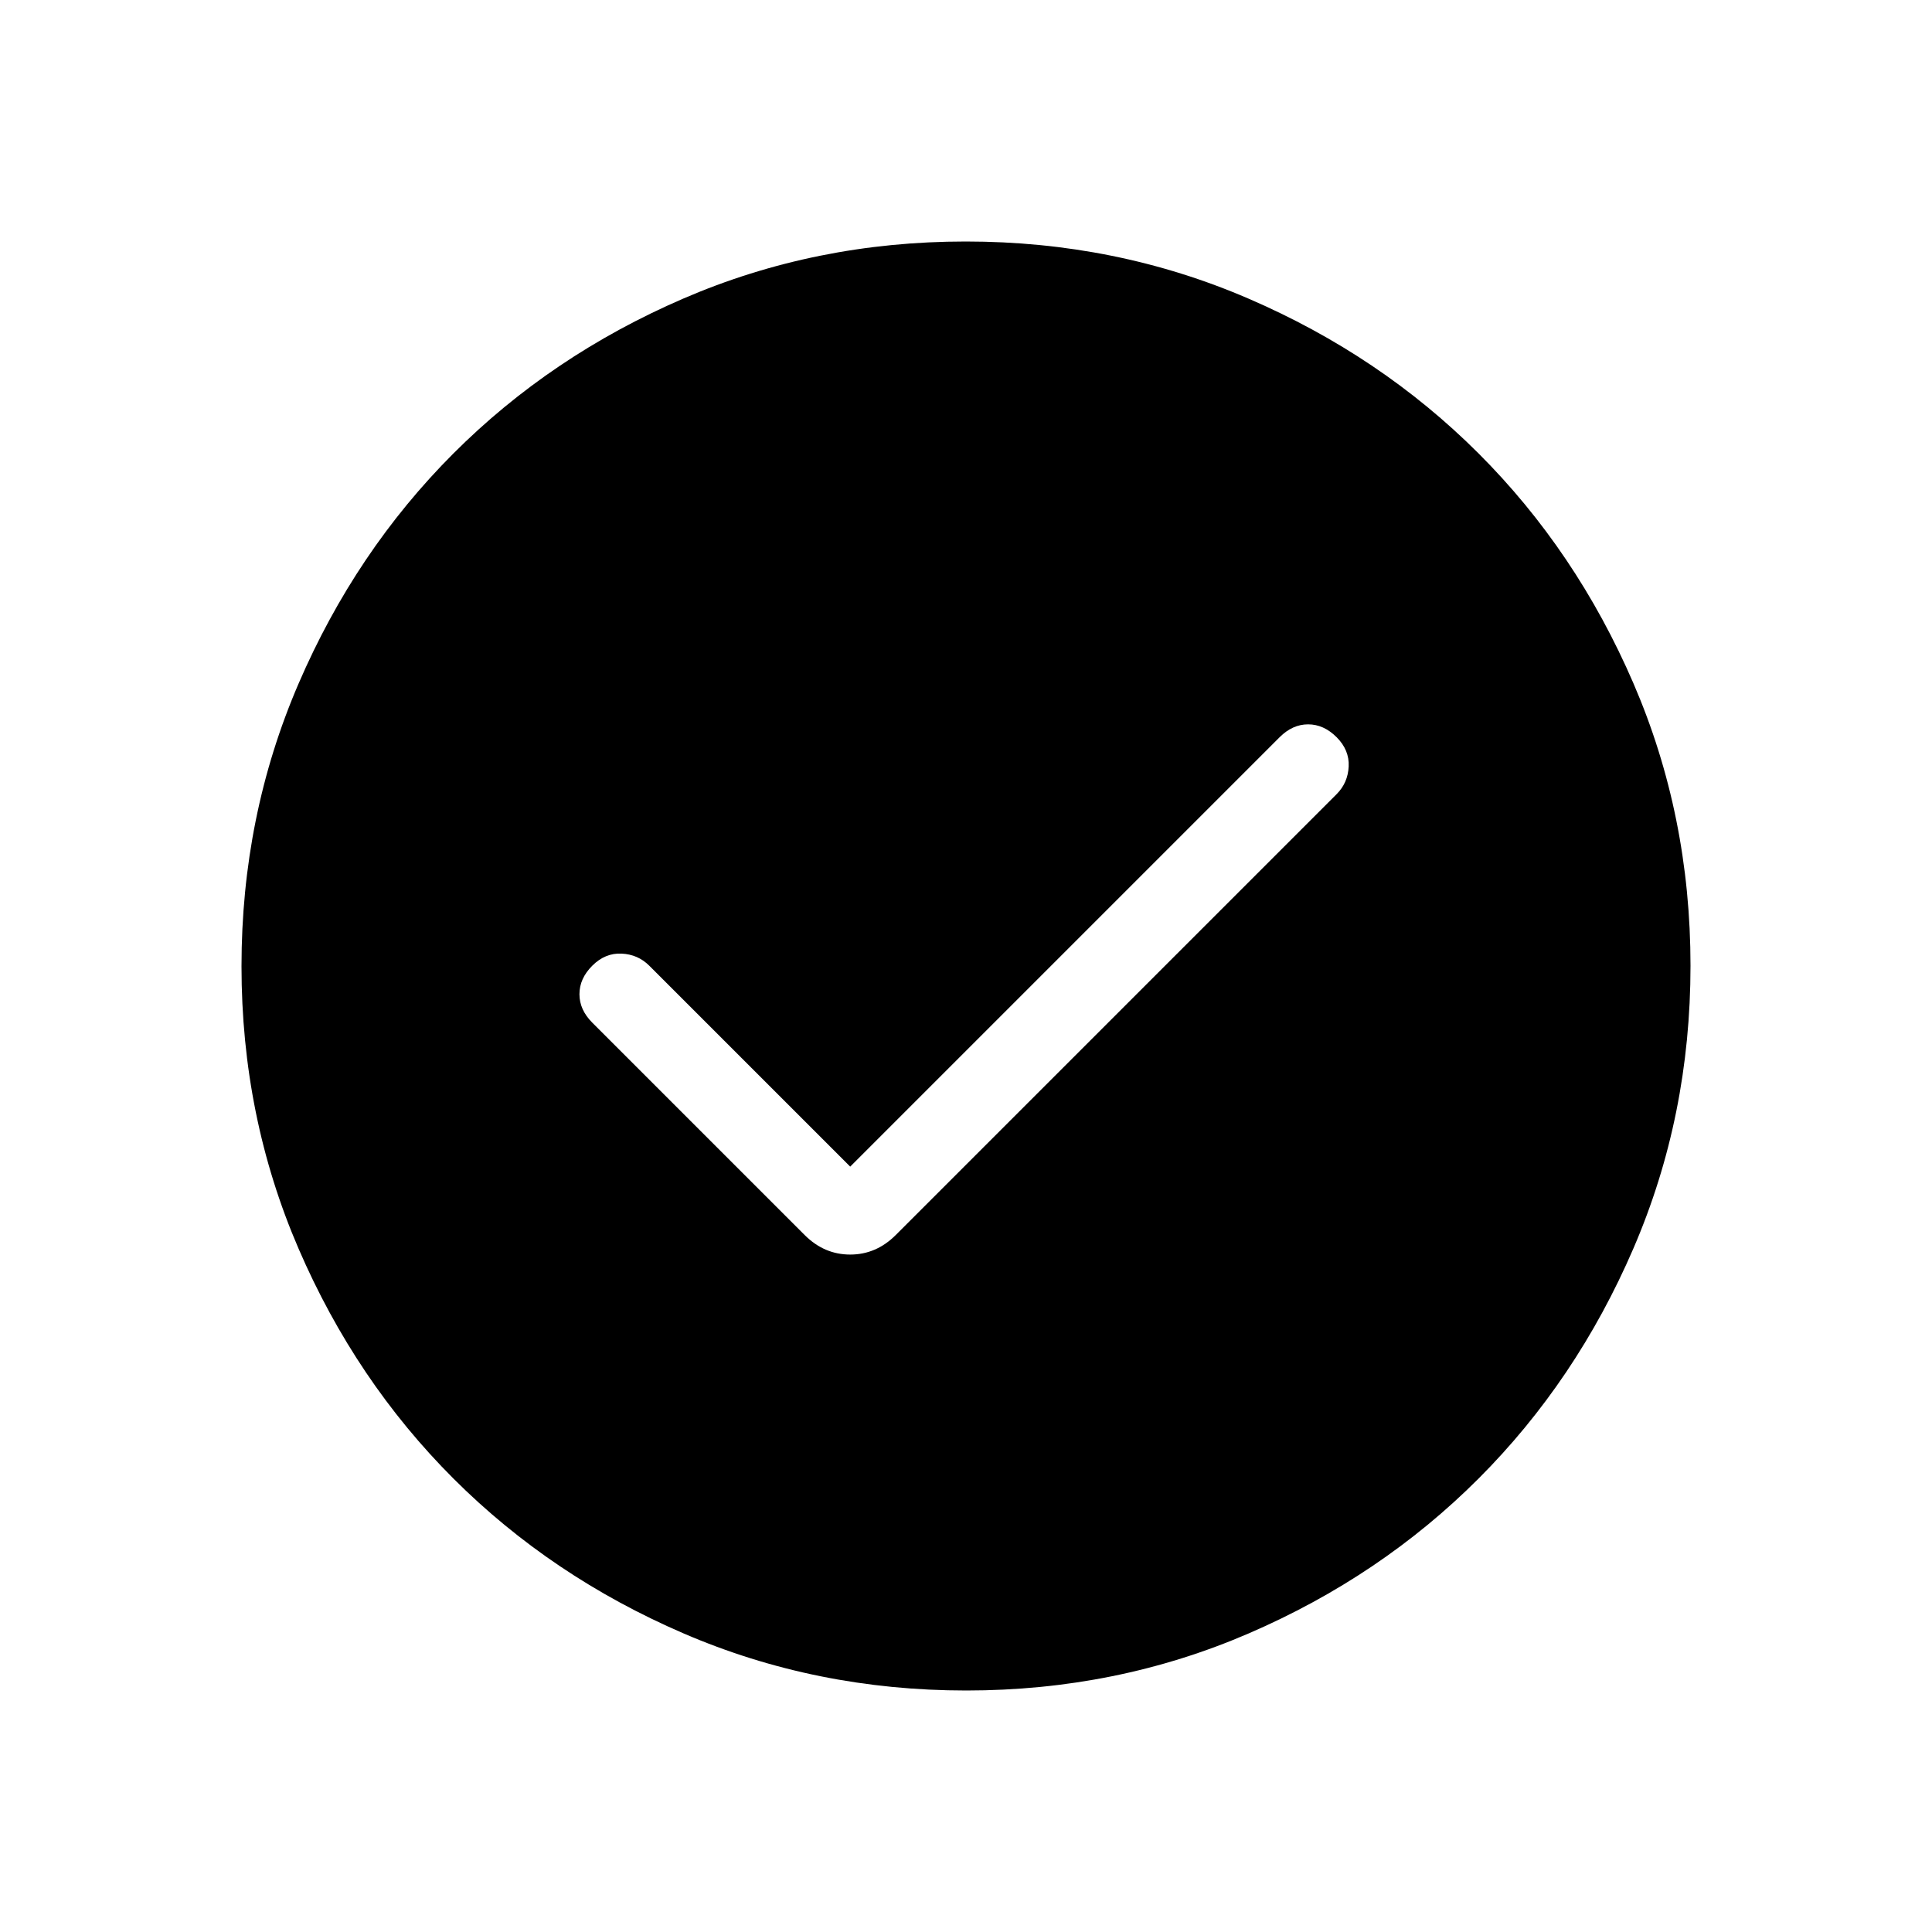
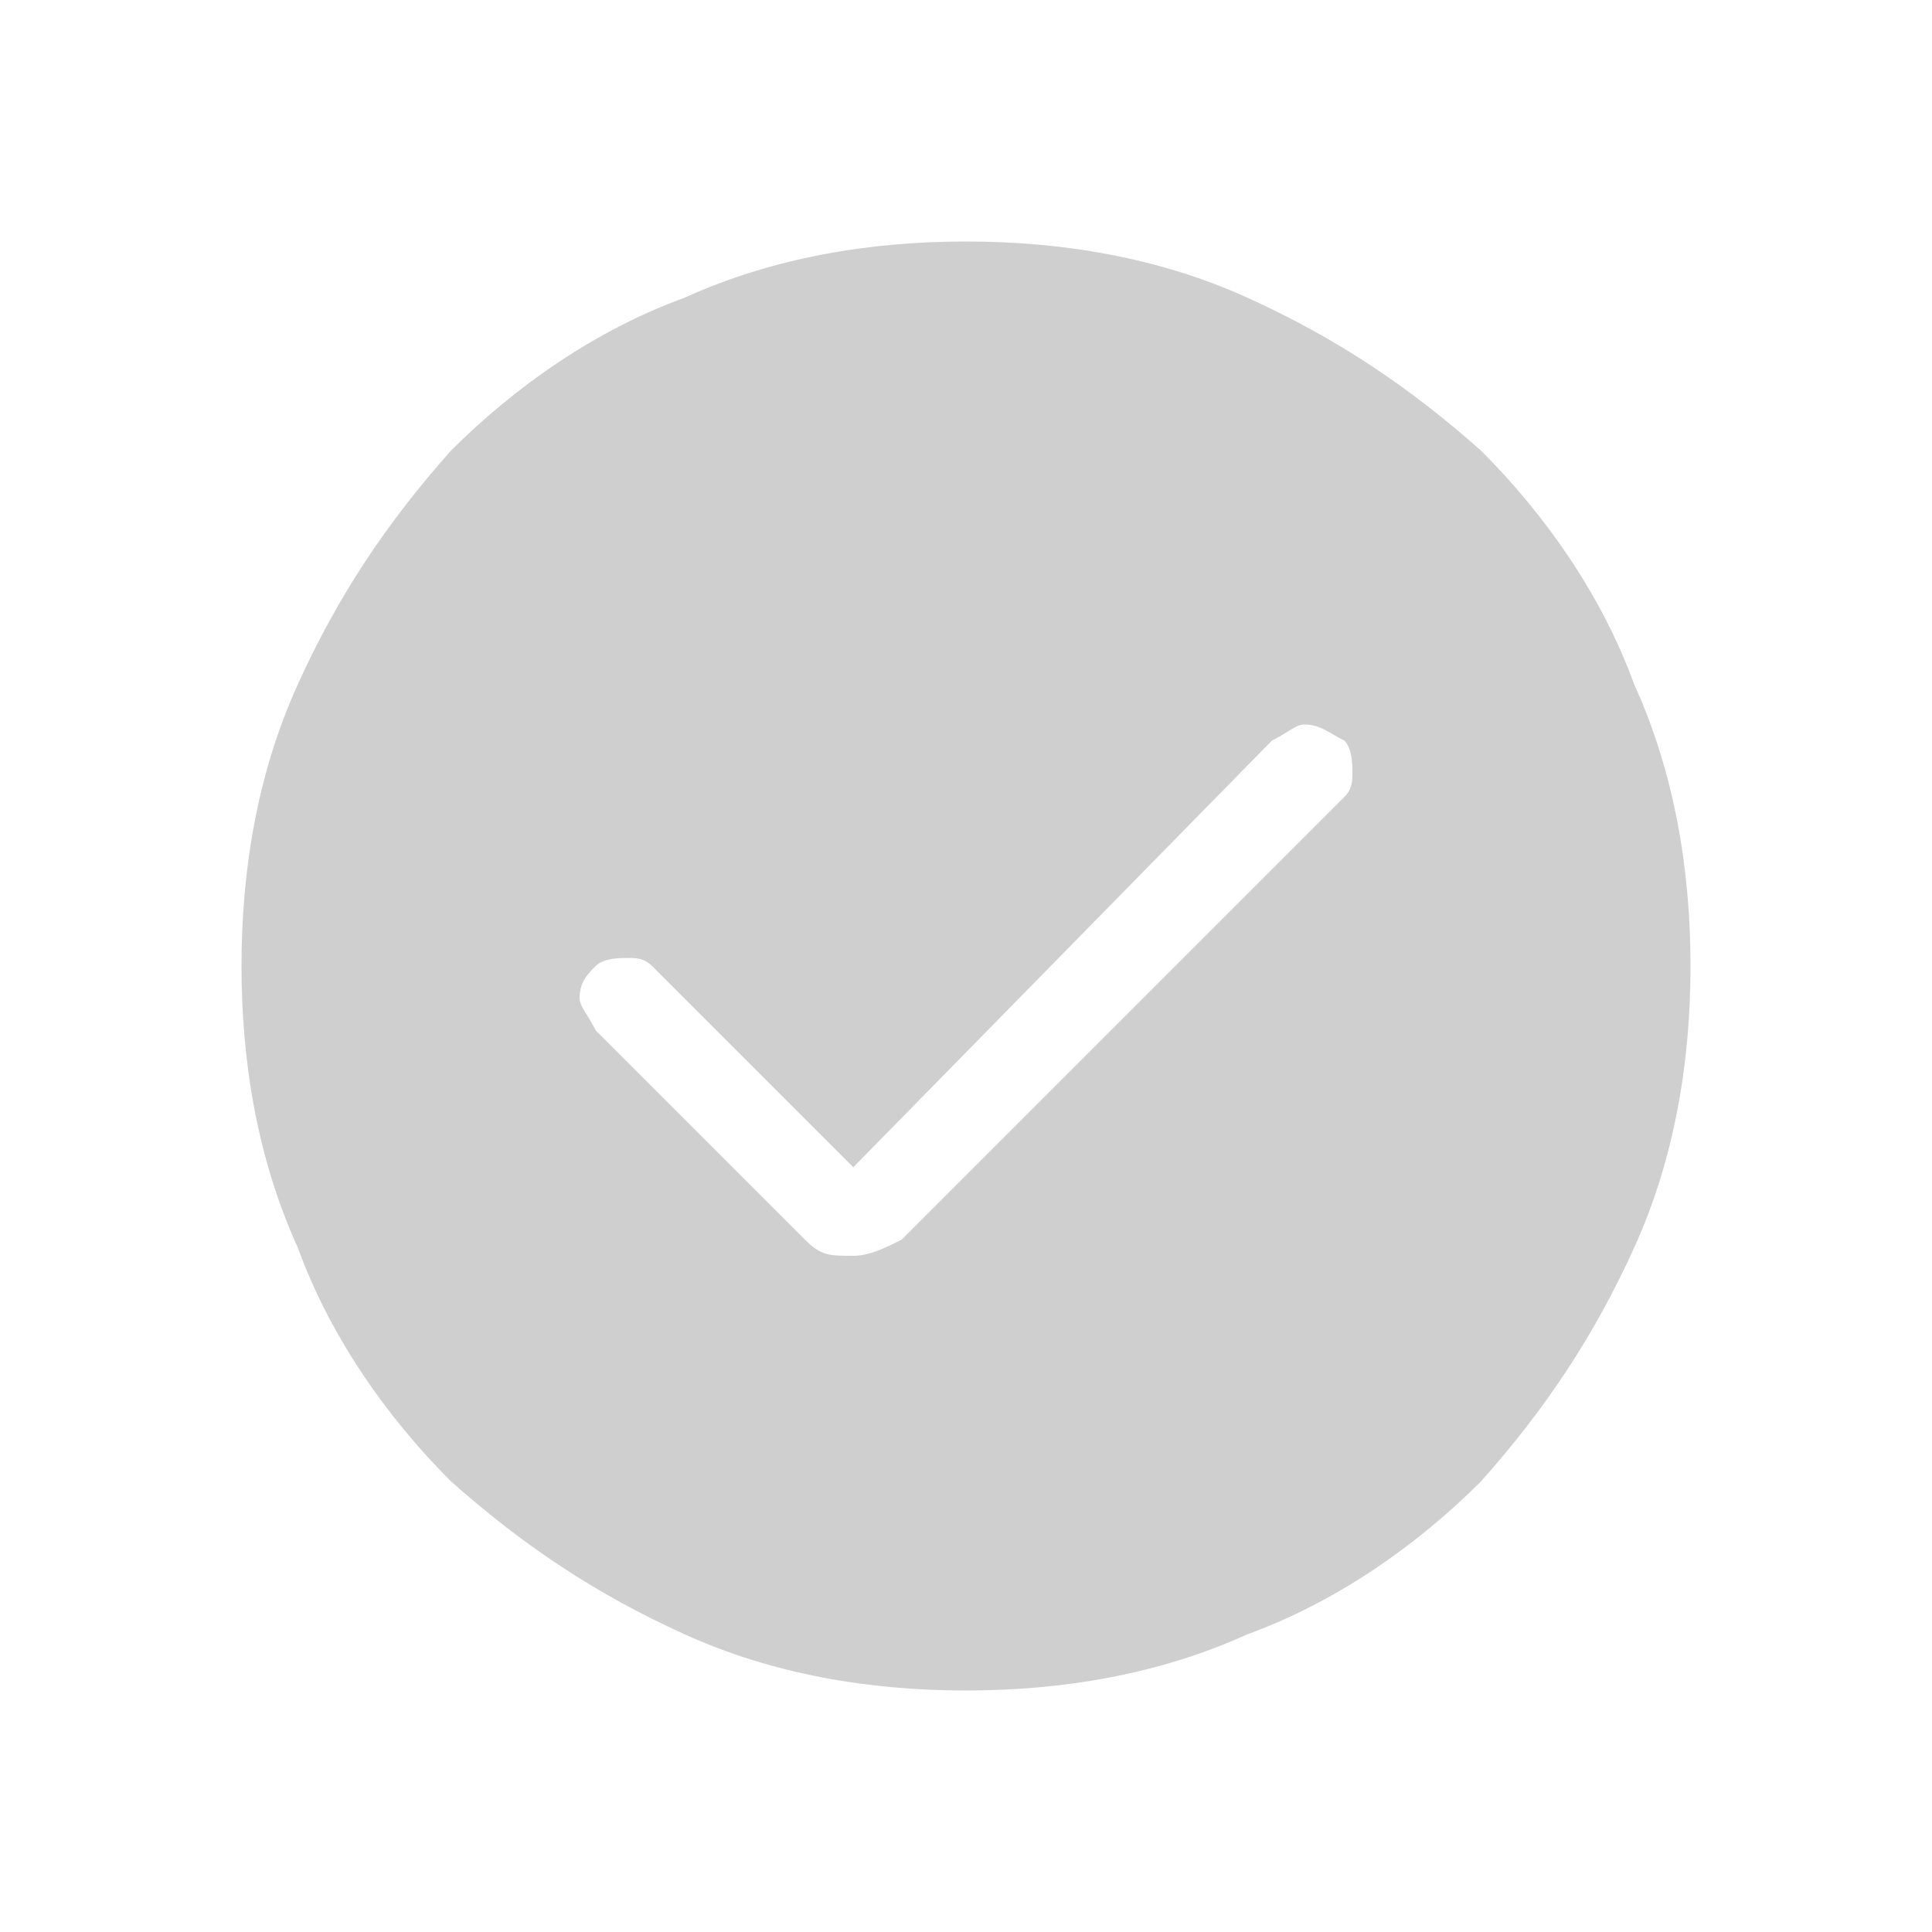
- <svg xmlns="http://www.w3.org/2000/svg" height="24" viewBox="0 -960 960 960" width="24">
-   <path d="m422.462-380.308-99.847-99.846q-5.615-5.615-13.769-6-8.154-.385-14.538 6-6.385 6.385-6.385 14.154t6.385 14.154l105.538 105.538q9.692 9.693 22.616 9.693 12.923 0 22.615-9.693l219.077-219.077q5.615-5.615 6-13.769.385-8.154-6-14.538-6.385-6.385-14.154-6.385t-14.154 6.385L422.462-380.308ZM480.134-120q-74.673 0-140.41-28.339-65.737-28.34-114.365-76.922-48.627-48.582-76.993-114.257Q120-405.194 120-479.866q0-74.673 28.339-140.41 28.34-65.737 76.922-114.365 48.582-48.627 114.257-76.993Q405.194-840 479.866-840q74.673 0 140.41 28.339 65.737 28.34 114.365 76.922 48.627 48.582 76.993 114.257Q840-554.806 840-480.134q0 74.673-28.339 140.41-28.34 65.737-76.922 114.365-48.582 48.627-114.257 76.993Q554.806-120 480.134-120Z" />
+ <svg xmlns="http://www.w3.org/2000/svg" version="1.1" id="Layer_1" x="0px" y="0px" viewBox="0 0 24 24" style="enable-background:new 0 0 24 24;" xml:space="preserve">
+   <style type="text/css">
+ 	.st0{fill:#CFCFCF;}
+ </style>
+   <path class="st0" d="M10.6,14.5L8.1,12c-0.1-0.1-0.2-0.1-0.3-0.1c-0.1,0-0.3,0-0.4,0.1c-0.1,0.1-0.2,0.2-0.2,0.4  c0,0.1,0.1,0.2,0.2,0.4l2.6,2.6c0.2,0.2,0.3,0.2,0.6,0.2c0.2,0,0.4-0.1,0.6-0.2l5.5-5.5c0.1-0.1,0.1-0.2,0.1-0.3  c0-0.1,0-0.3-0.1-0.4C16.5,9.1,16.4,9,16.2,9c-0.1,0-0.2,0.1-0.4,0.2L10.6,14.5z M12,21c-1.2,0-2.4-0.2-3.5-0.7  c-1.1-0.5-2-1.1-2.9-1.9c-0.8-0.8-1.5-1.8-1.9-2.9C3.2,14.4,3,13.2,3,12c0-1.2,0.2-2.4,0.7-3.5c0.5-1.1,1.1-2,1.9-2.9  c0.8-0.8,1.8-1.5,2.9-1.9C9.6,3.2,10.8,3,12,3c1.2,0,2.4,0.2,3.5,0.7c1.1,0.5,2,1.1,2.9,1.9c0.8,0.8,1.5,1.8,1.9,2.9  C20.8,9.6,21,10.8,21,12c0,1.2-0.2,2.4-0.7,3.5c-0.5,1.1-1.1,2-1.9,2.9c-0.8,0.8-1.8,1.5-2.9,1.9C14.4,20.8,13.2,21,12,21z" />
</svg>
